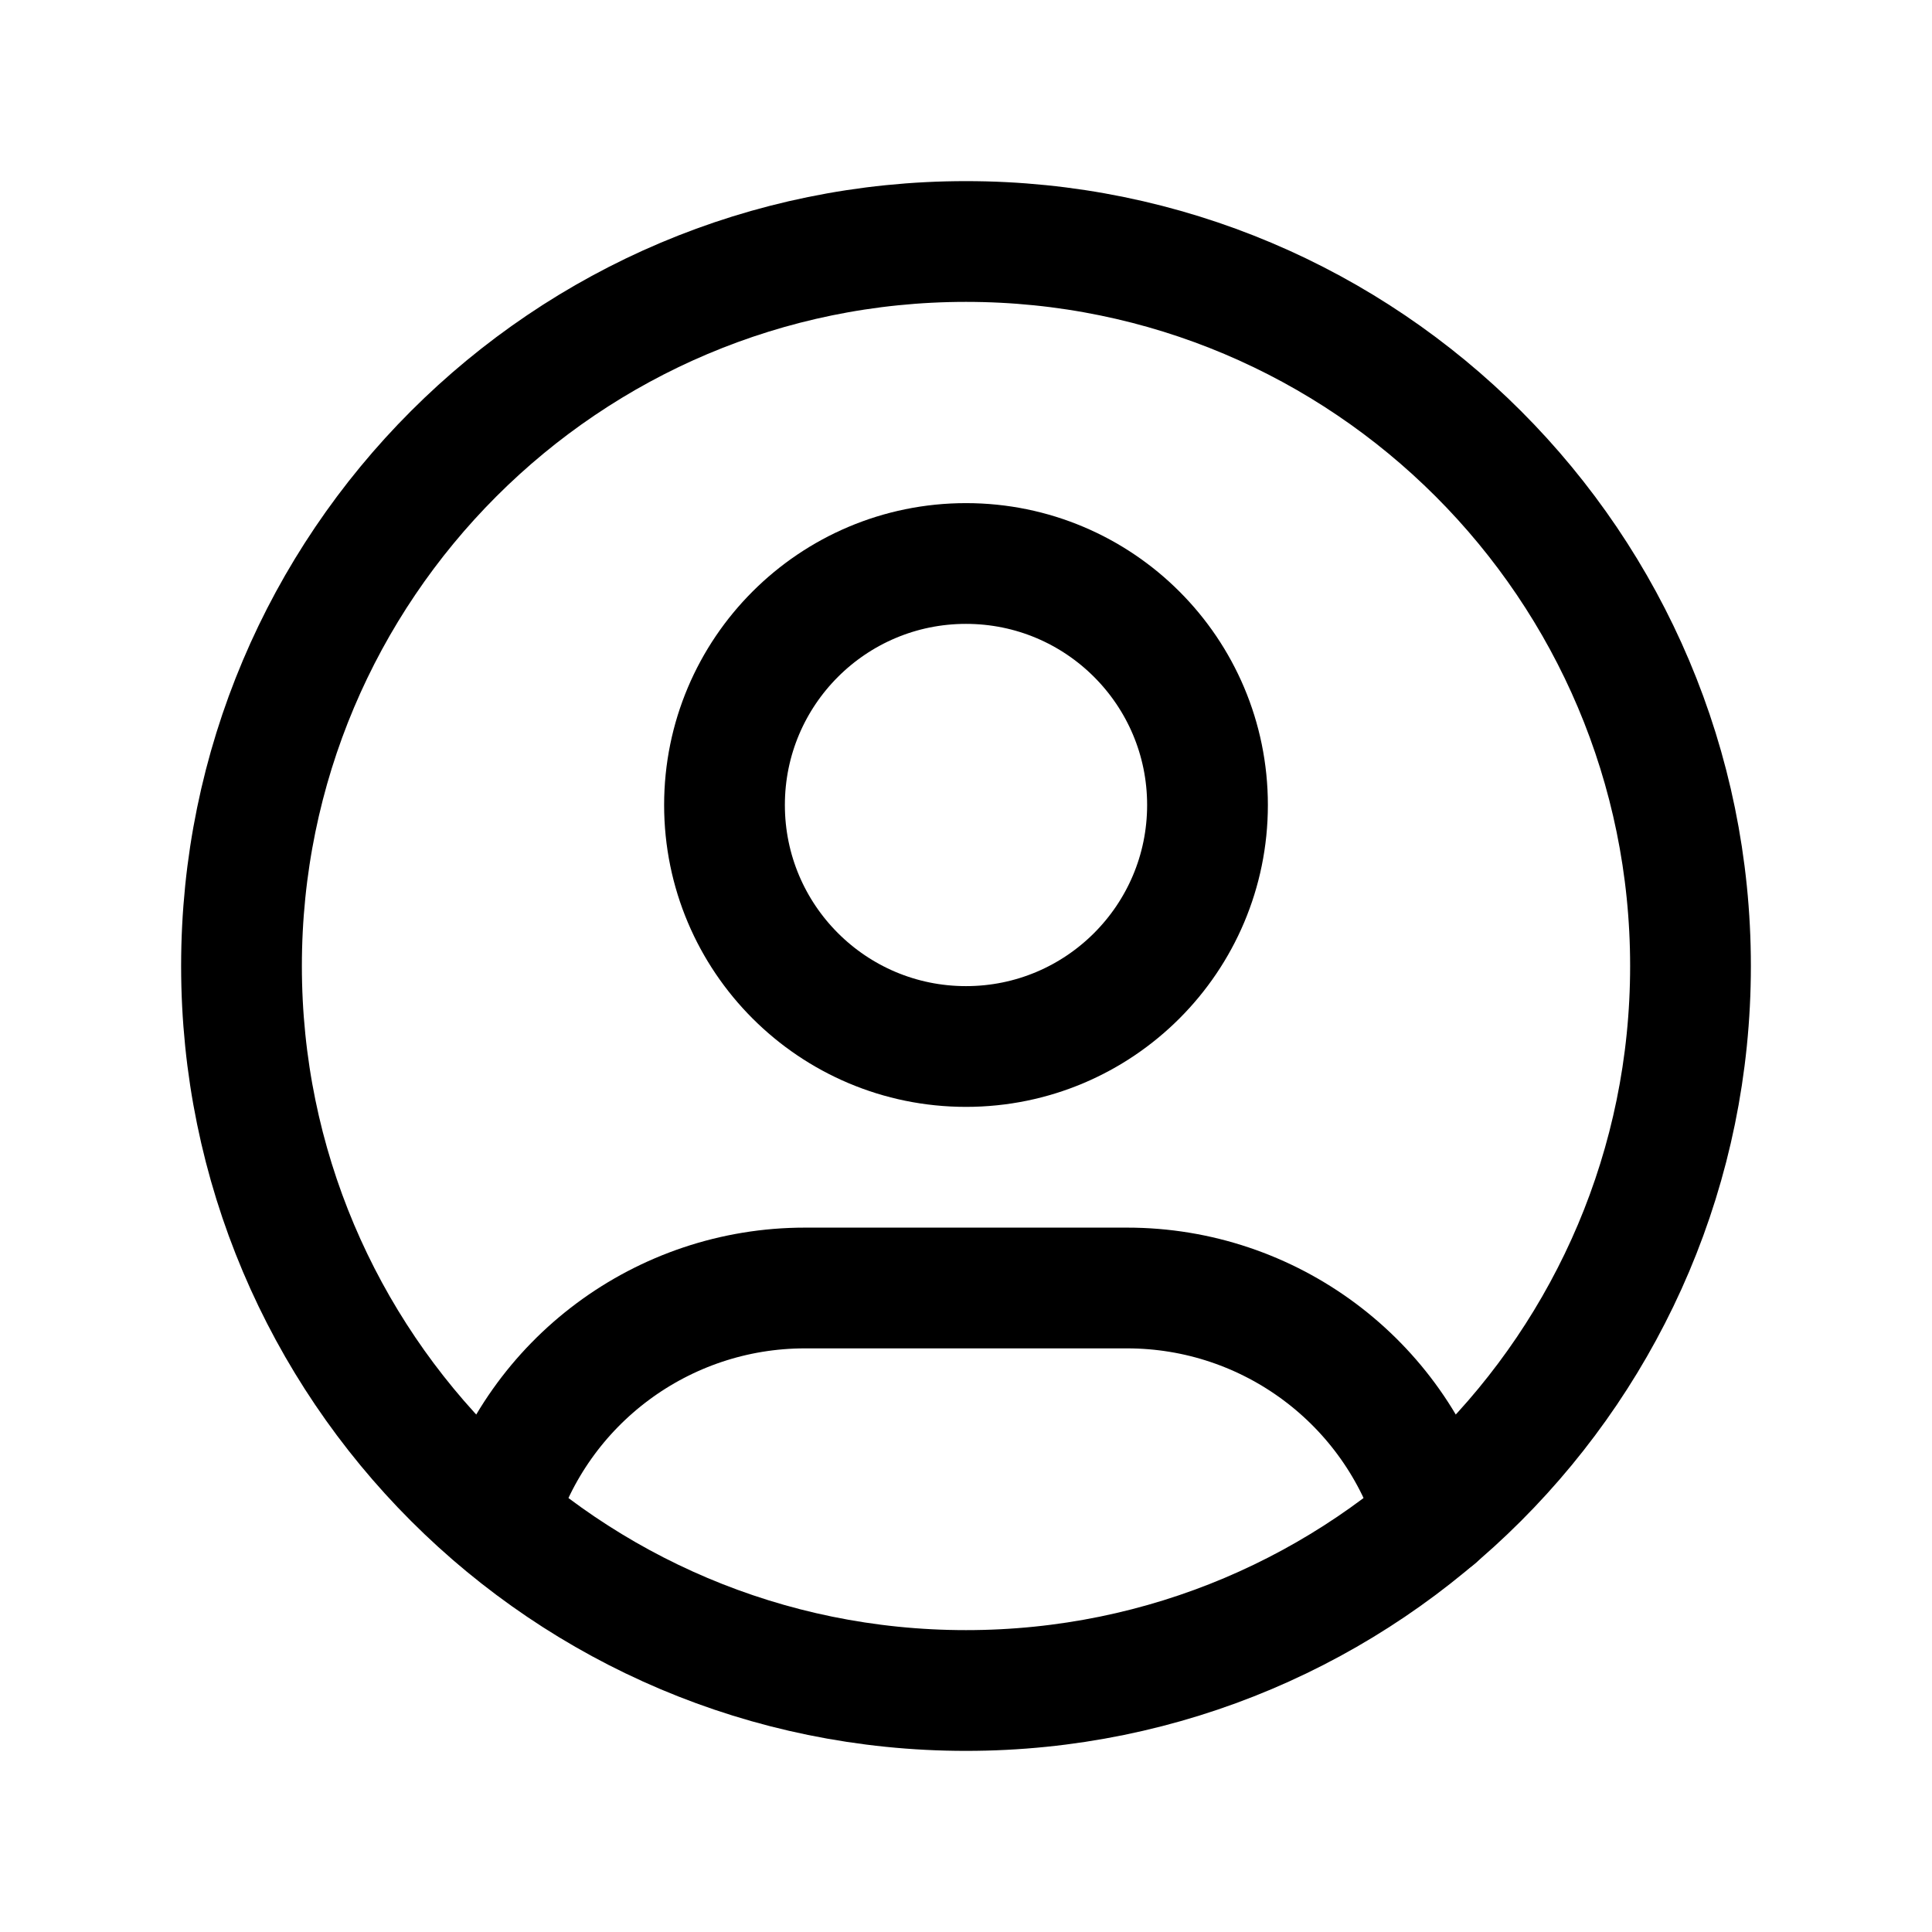
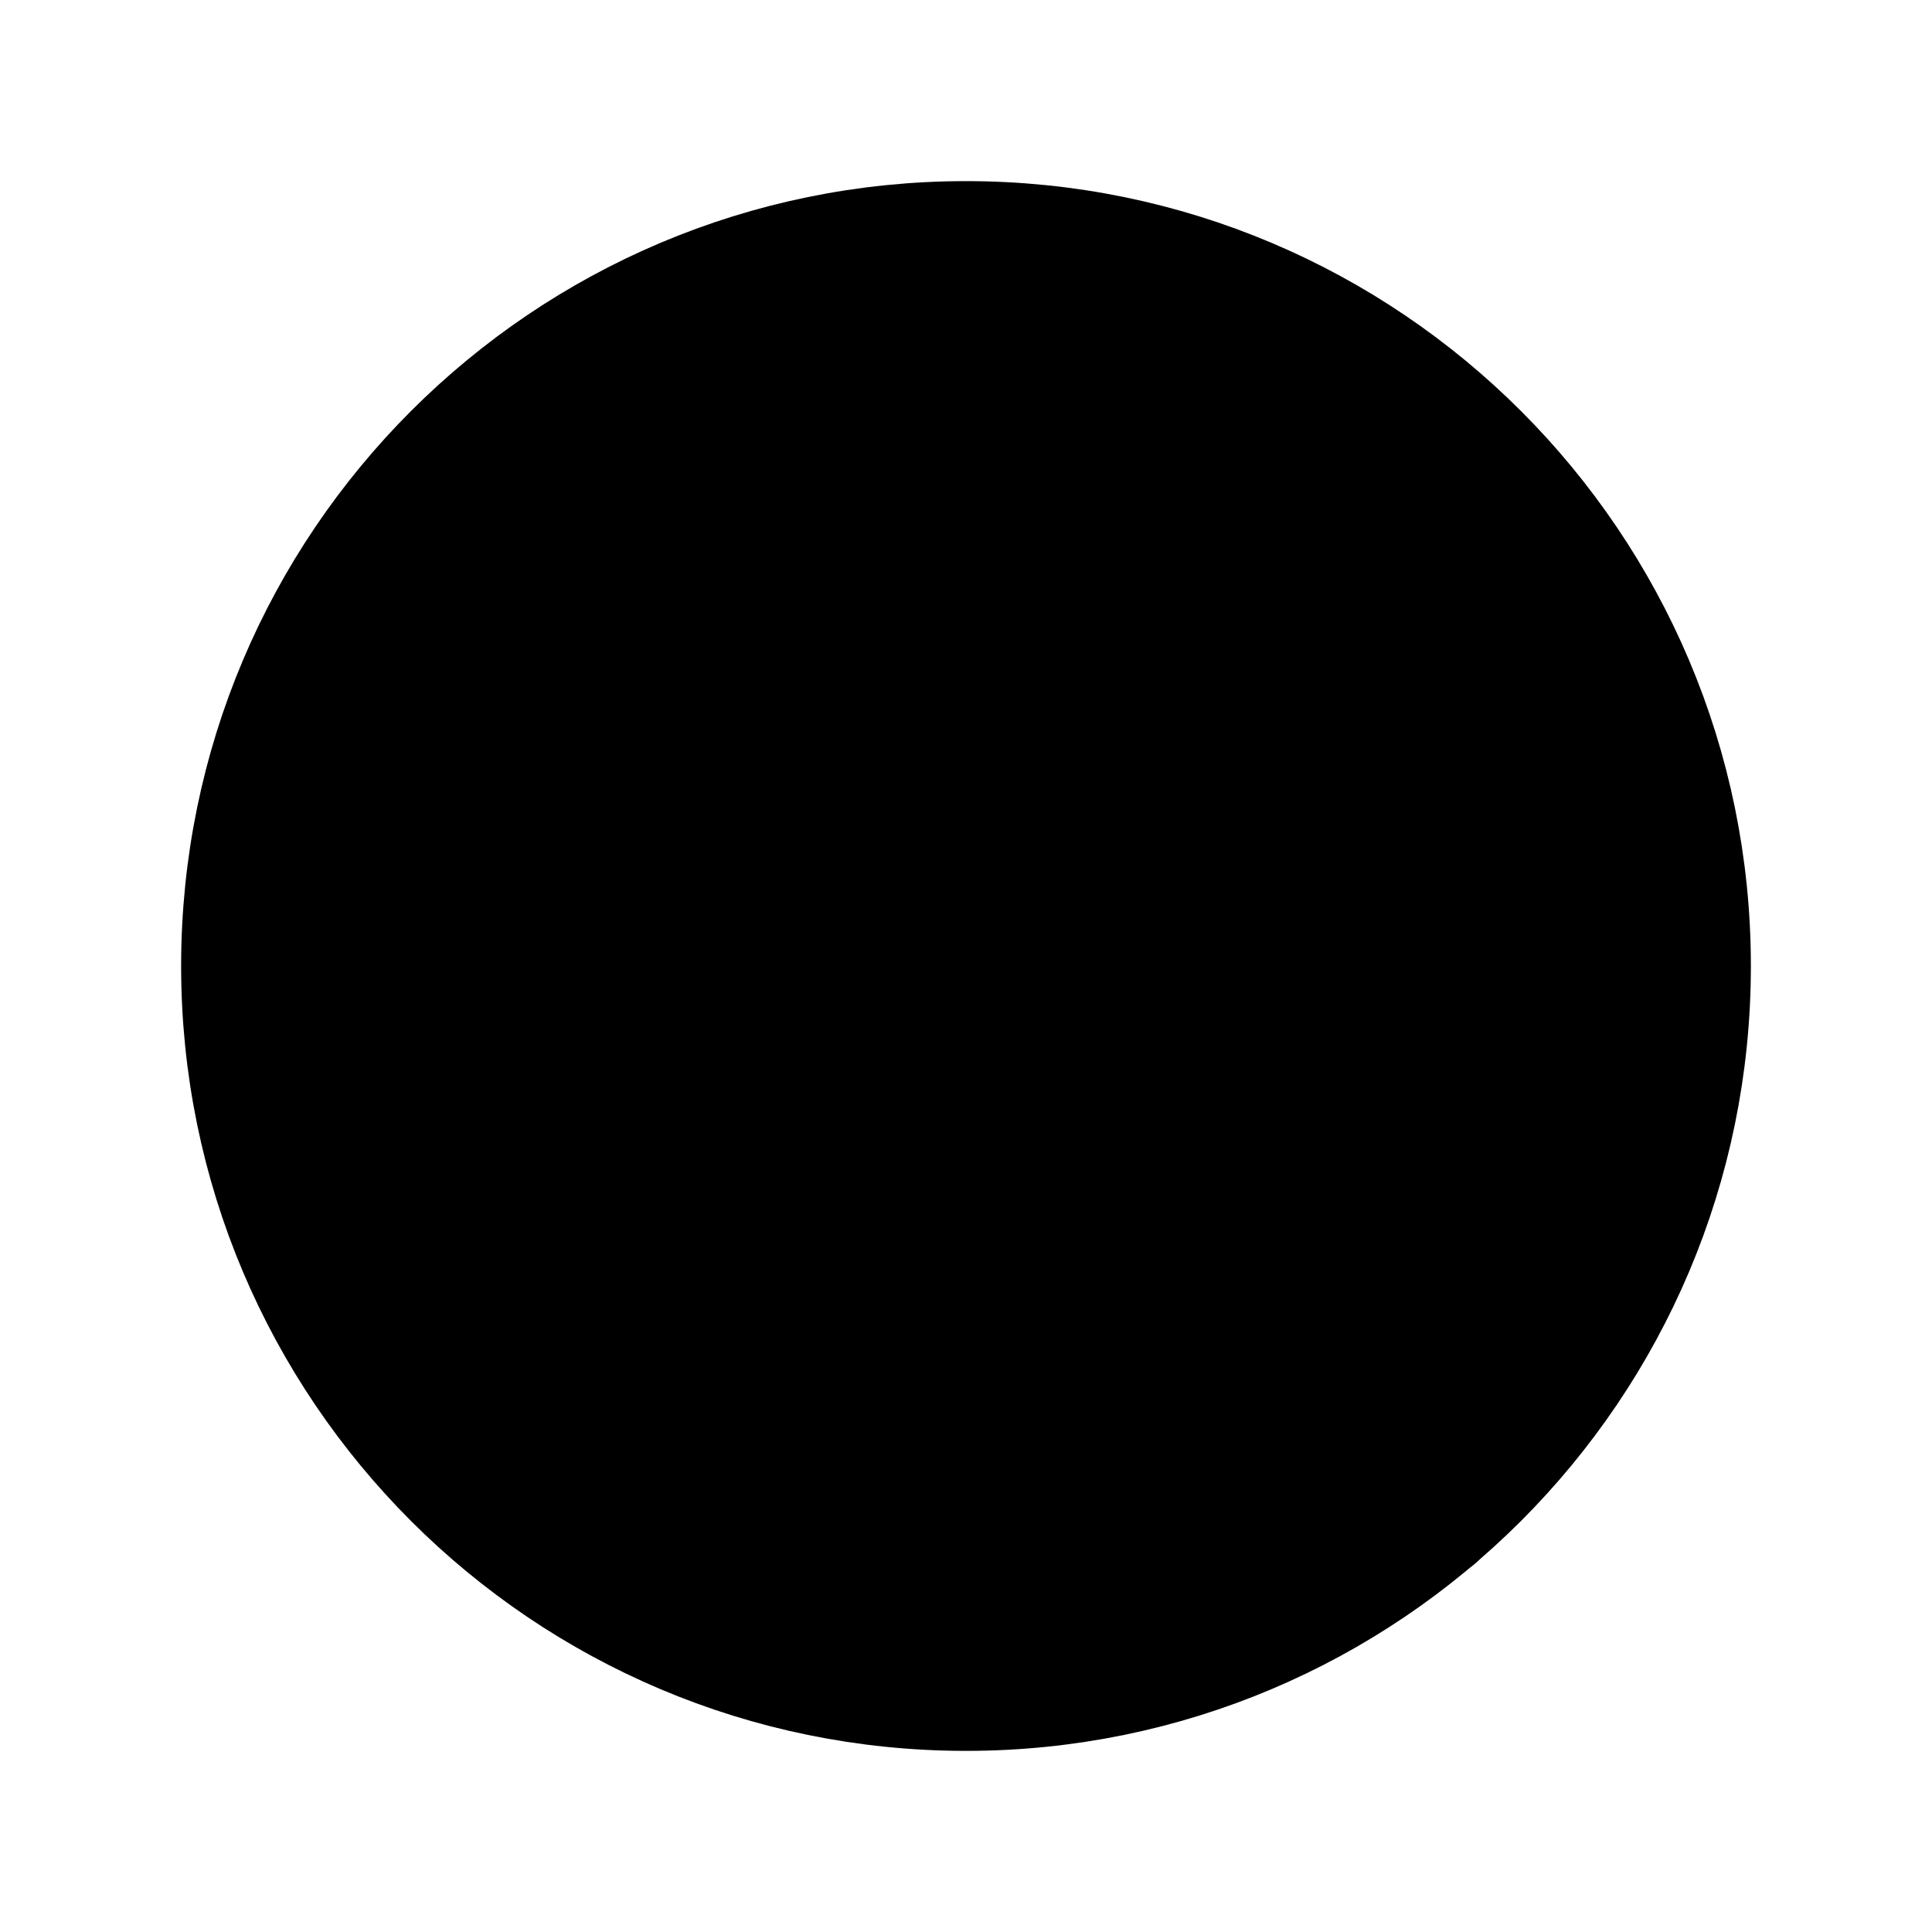
- <svg xmlns="http://www.w3.org/2000/svg" id="iconousuario" class="icon icon-tabler icon-tabler-user-circle" width="44" height="44" viewBox="0 0 24 24" stroke-width="1.5" stroke="currentColor" fill="none" stroke-linecap="round" stroke-linejoin="round">
+ <svg xmlns="http://www.w3.org/2000/svg" id="iconousuario" class="icon icon-tabler icon-tabler-user-circle" width="44" height="44" viewBox="0 0 24 24" stroke-width="1.5" stroke="black" fill="currentColor" stroke-linecap="round" stroke-linejoin="round">
  <path stroke="none" d="M0 0h24v24H0z" fill="none" />
  <path d="M12 12m-9 0a9 9 0 1 0 18 0a9 9 0 1 0 -18 0" />
  <path d="M12 10m-3 0a3 3 0 1 0 6 0a3 3 0 1 0 -6 0" />
  <path d="M6.168 18.849a4 4 0 0 1 3.832 -2.849h4a4 4 0 0 1 3.834 2.855" />
</svg>
